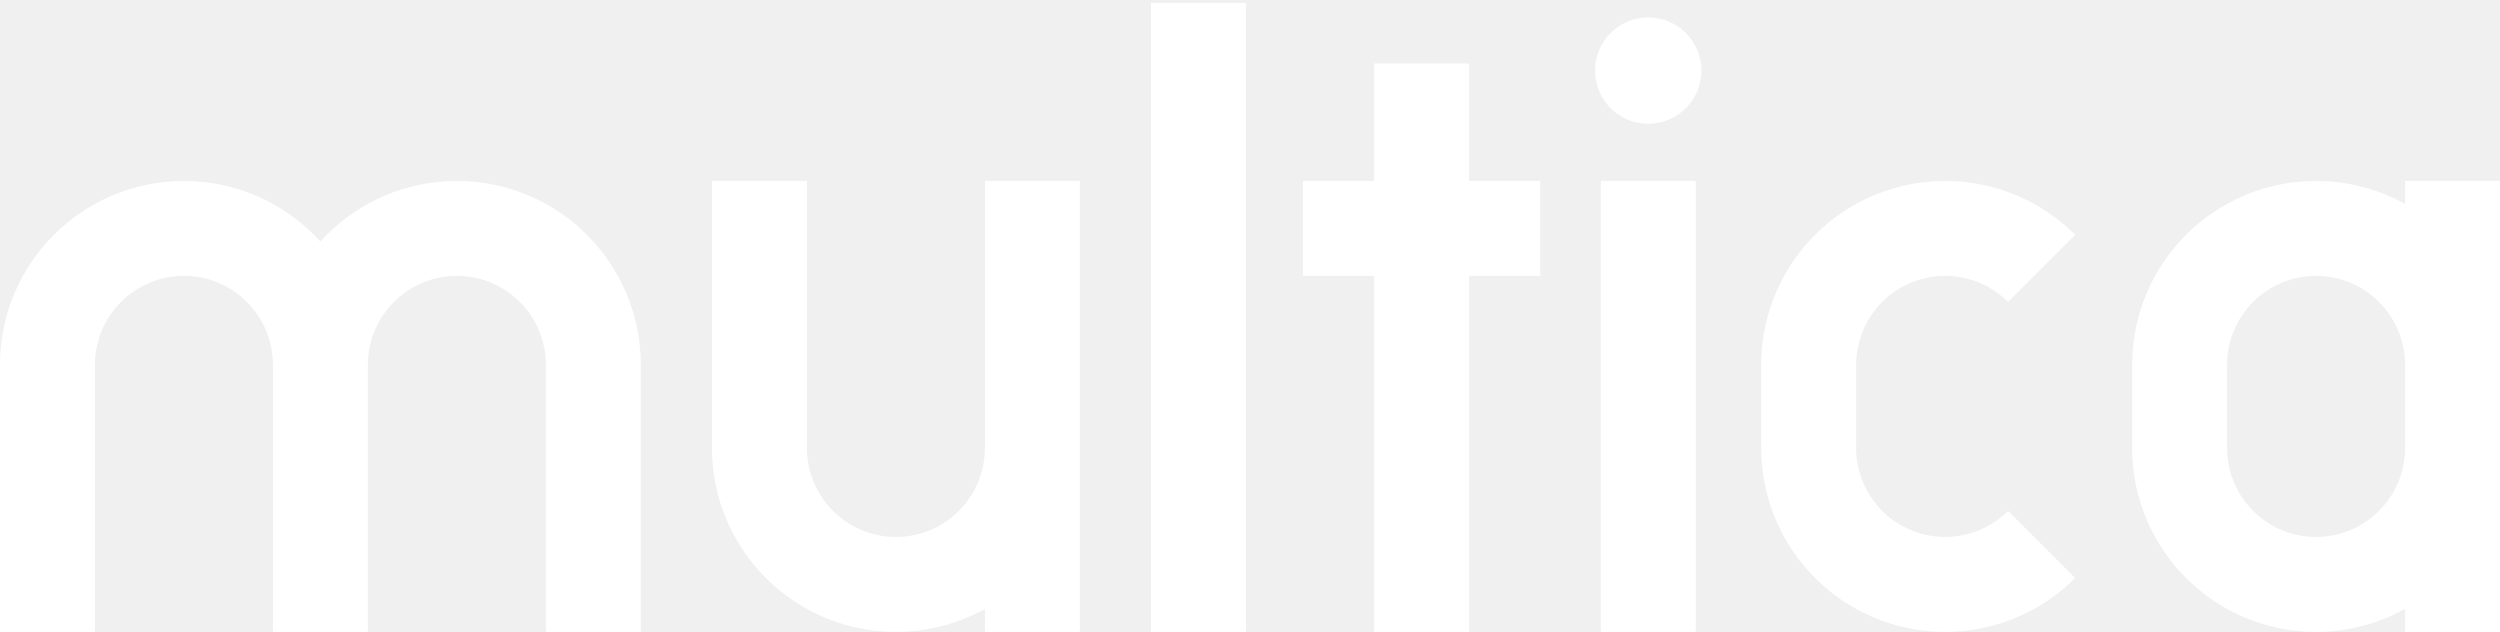
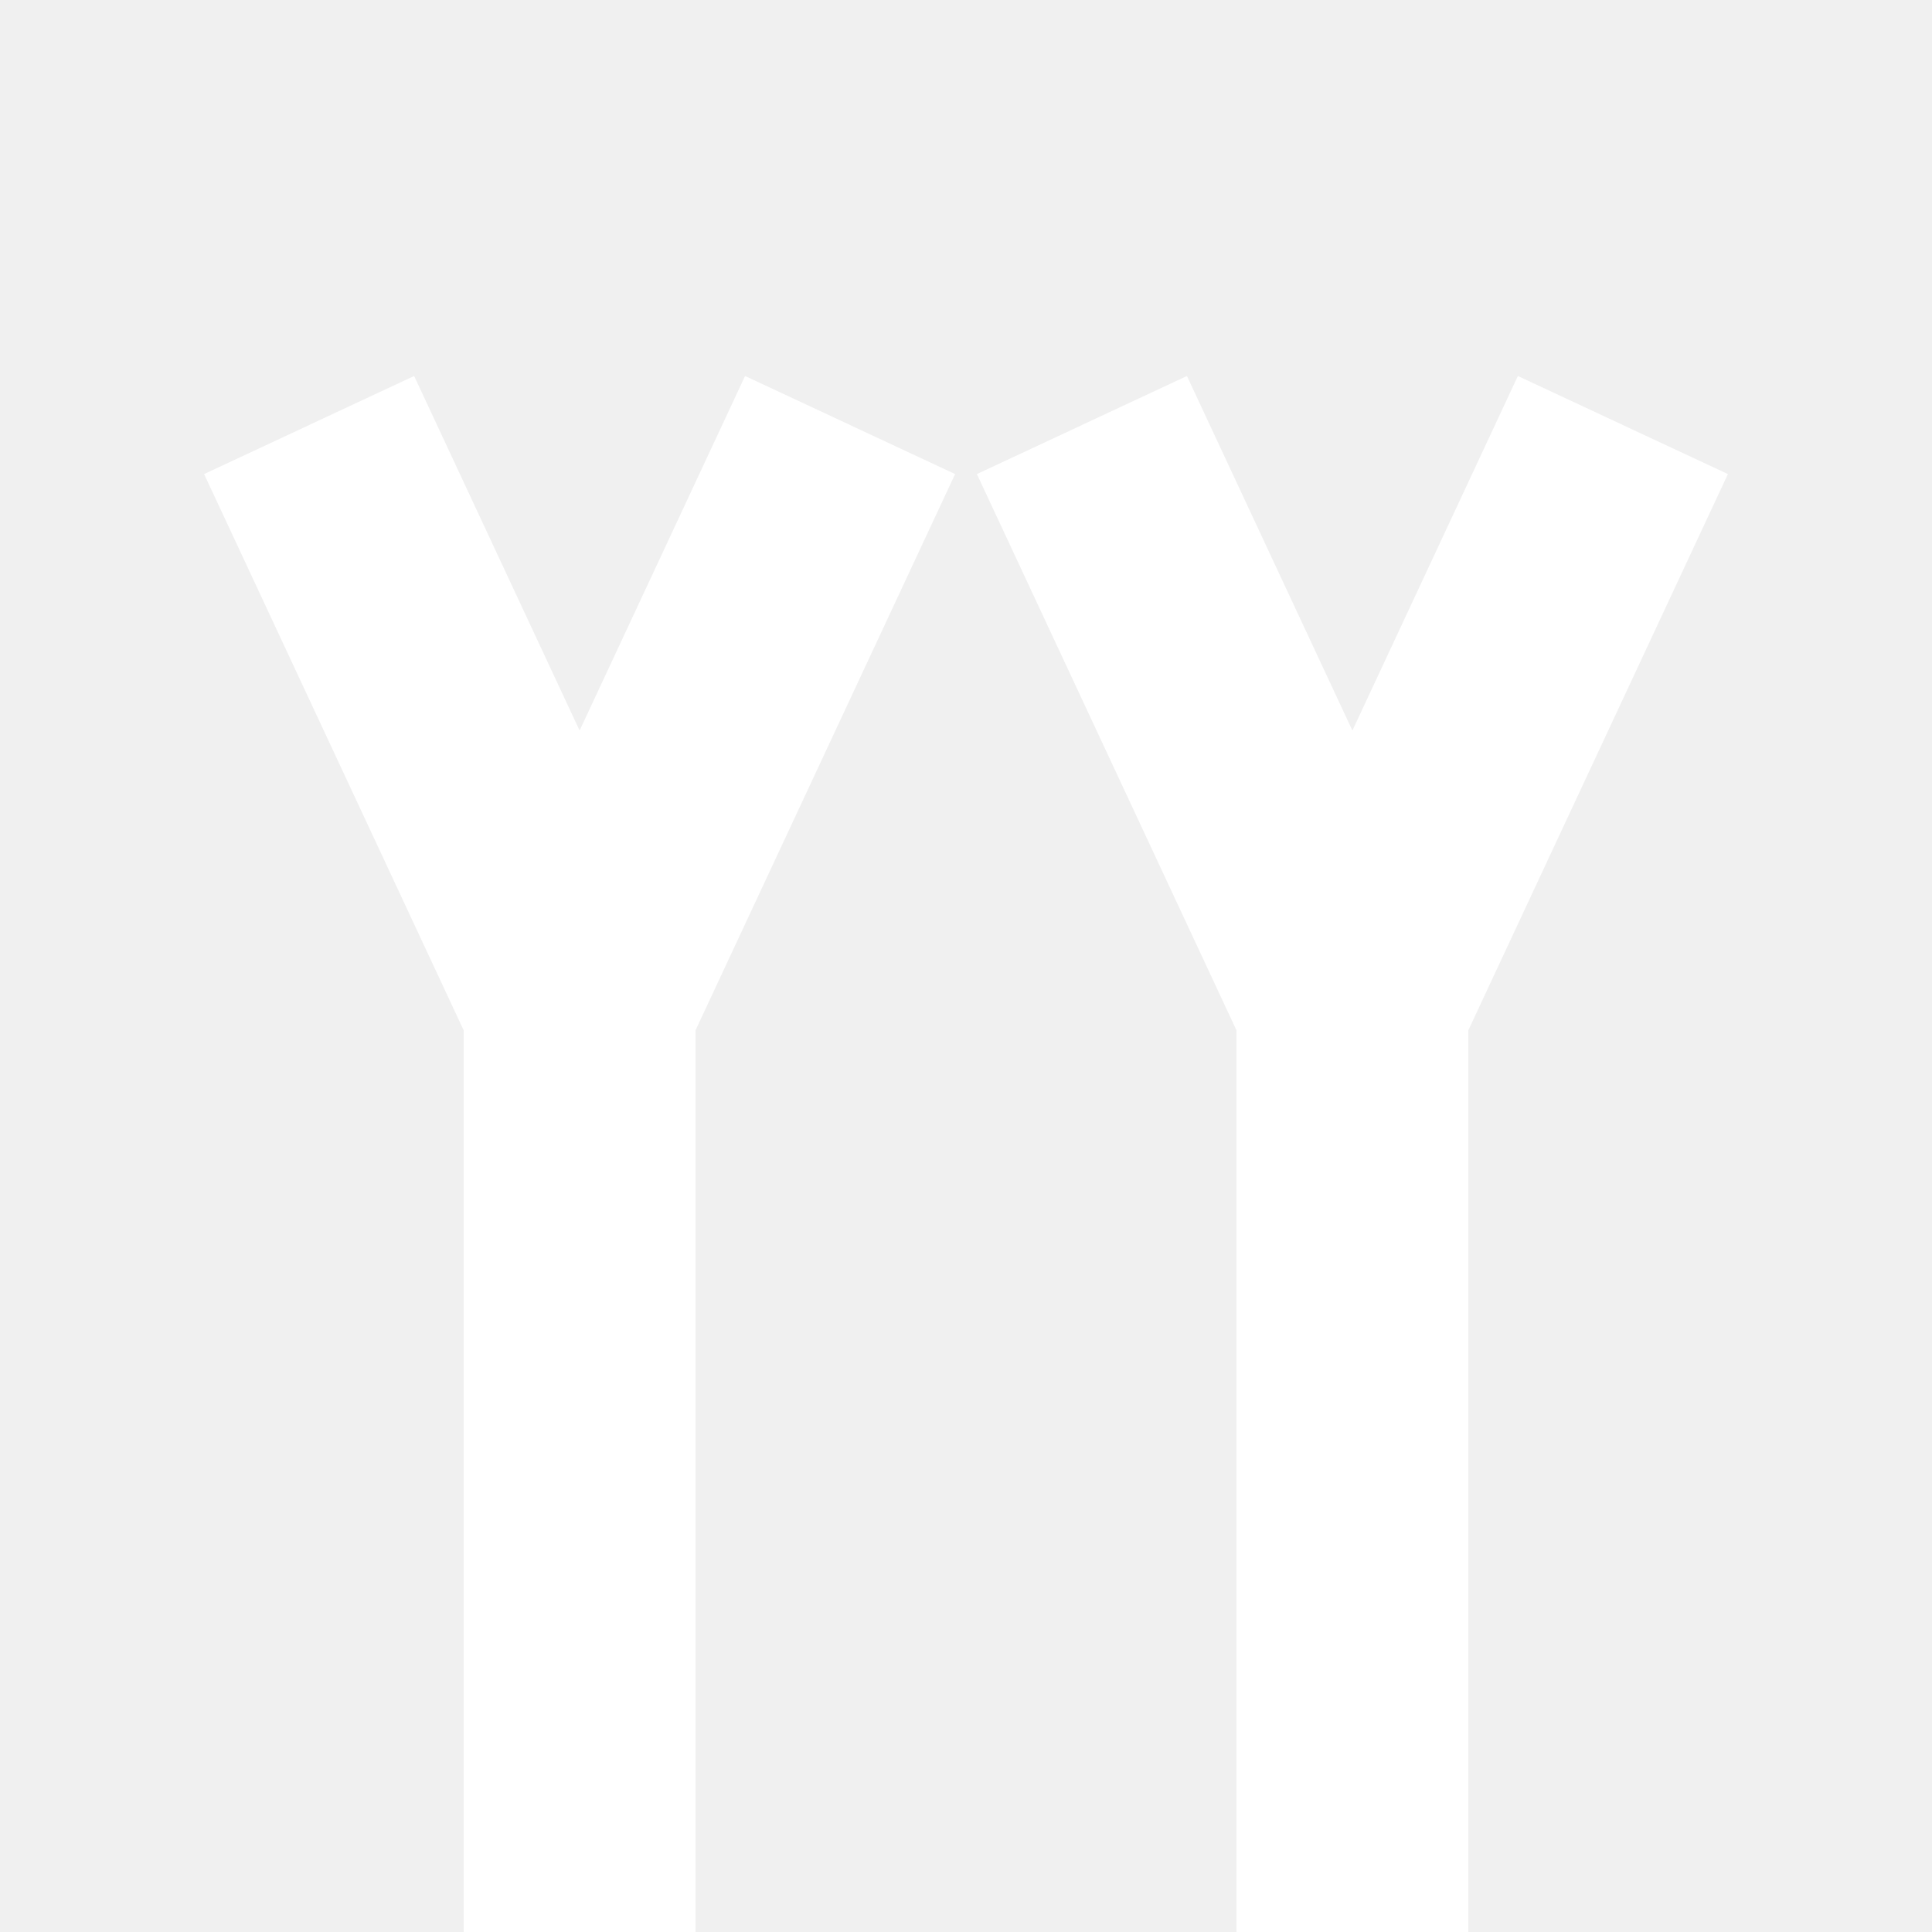
- <svg xmlns="http://www.w3.org/2000/svg" viewBox="0 -30.5 421.36 106.5" role="img" aria-label="Multica">
-   <g fill="none" stroke="#ffffff" stroke-width="16">
-     <path d="M8 76V31A23 23 0 0 1 54 31V76M54 31A23 23 0 0 1 100 31V76" />
-     <path d="M128 0V45A23 23 0 0 0 174 45M174 0V76" />
-     <path d="M202 -30V76" />
-     <path d="M239.6 -19.8V76M219.6 8H259.6" />
-     <path d="M277.8 0V76" />
-     <circle cx="277.8" cy="-18.6" r="8.96" fill="#ffffff" stroke="none" />
-     <path d="M344.103 14.737A23 23 0 0 0 304.84 31V45A23 23 0 0 0 344.103 61.263" />
-     <path d="M367.36 31A23 23 0 0 1 413.36 31V45A23 23 0 0 1 367.36 45ZM413.36 0V76" />
-   </g>
+ <svg xmlns="http://www.w3.org/2000/svg" viewBox="0 0 100 100" role="img" aria-label="易研">
+   <path fill="none" stroke="#ffffff" stroke-width="12" d="M16 22L30 52L44 22M30 52V112M56 22L70 52L84 22M70 52V112" />
</svg>
